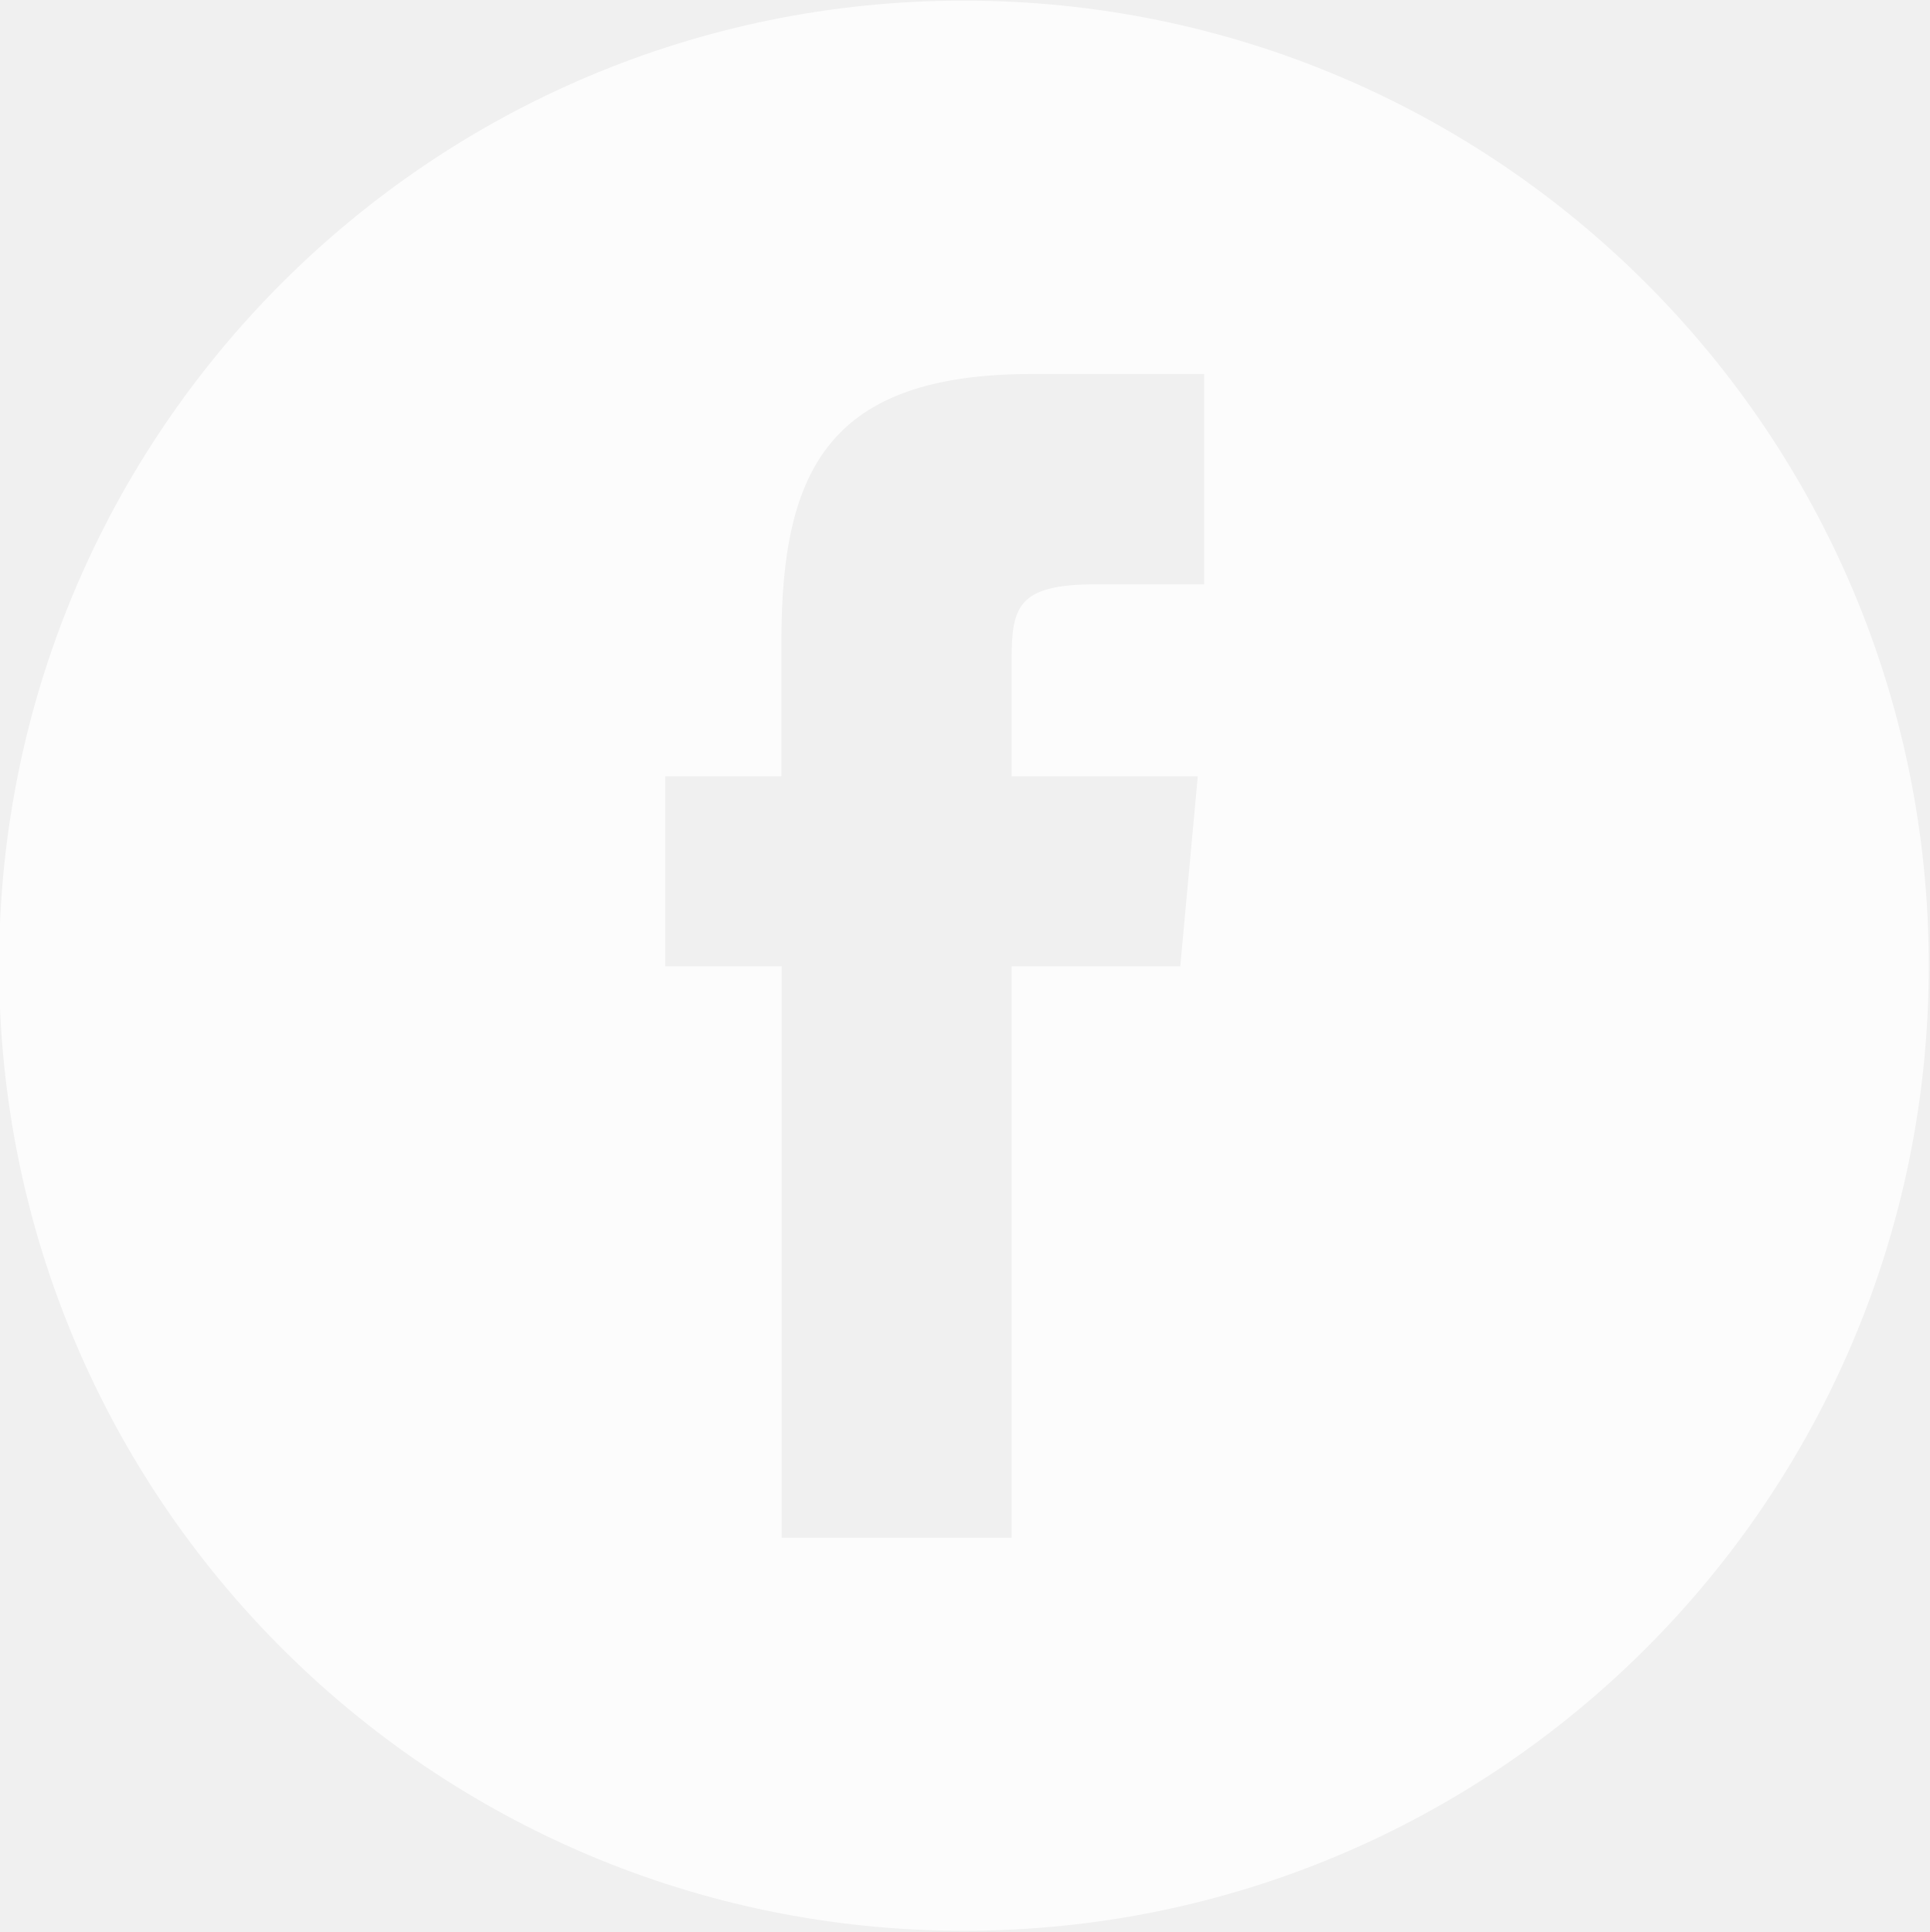
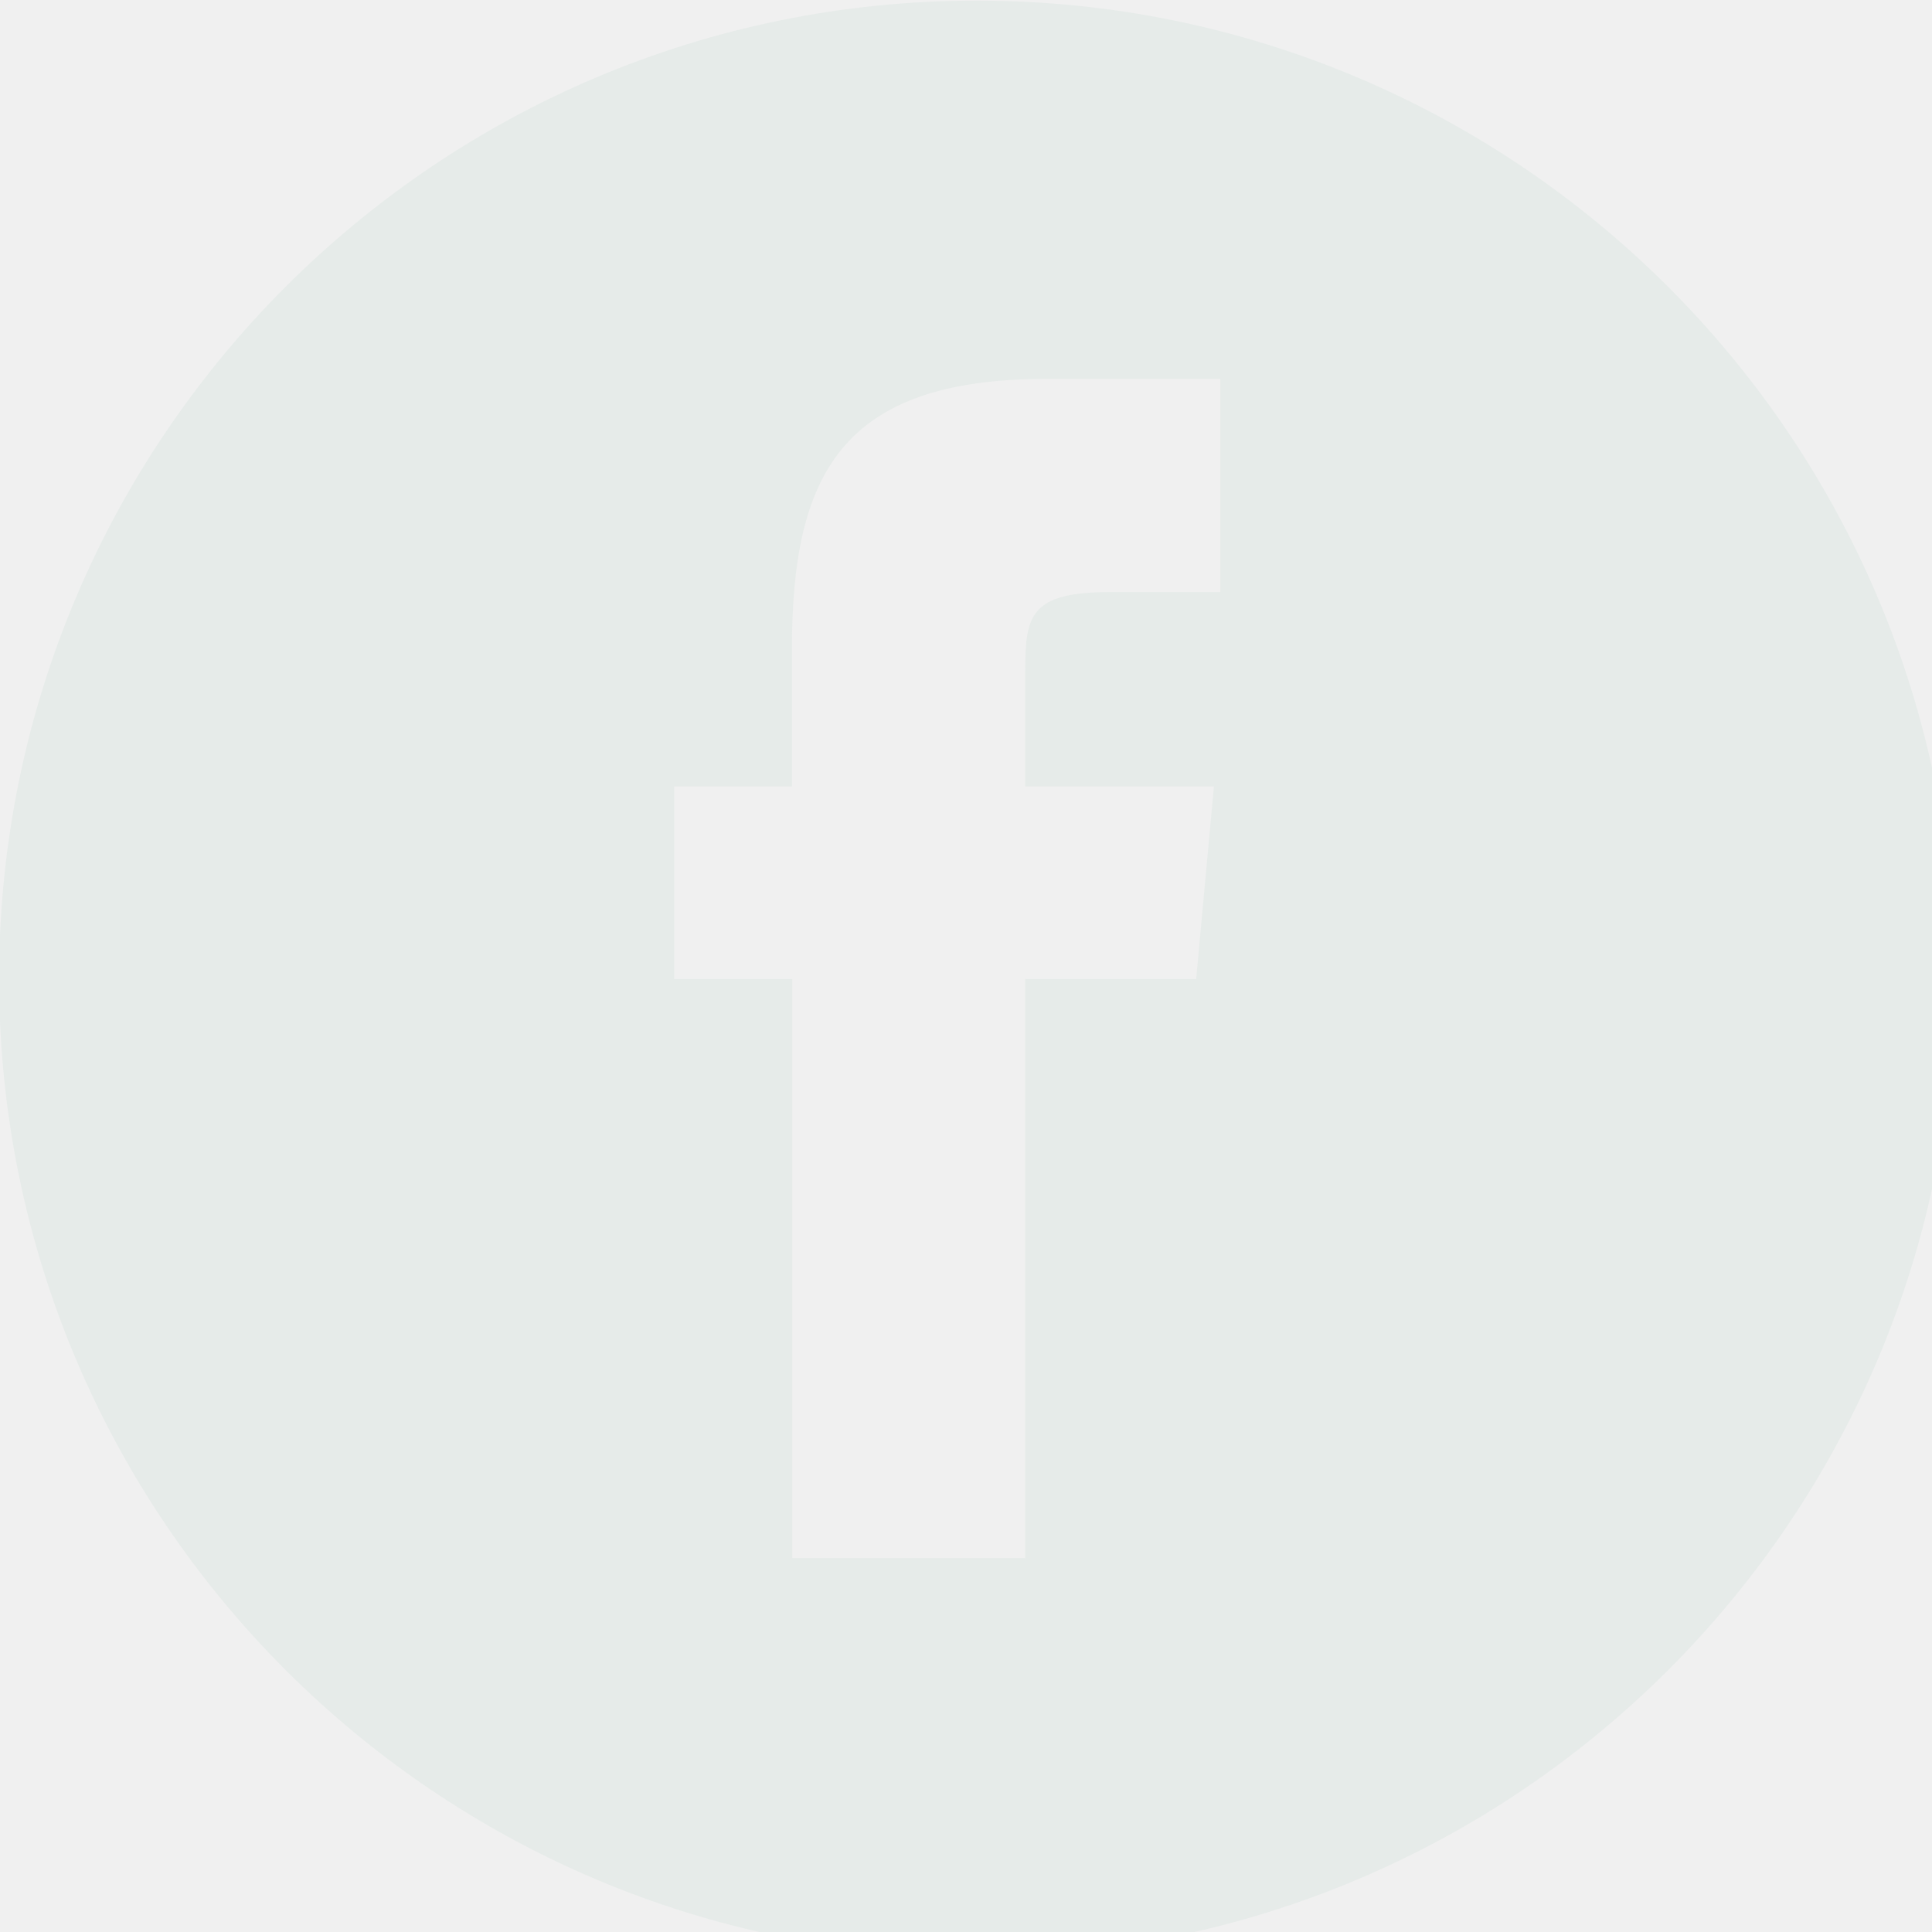
- <svg xmlns="http://www.w3.org/2000/svg" width="31.375" height="31.41" viewBox="0 0 31.375 31.41">
+ <svg xmlns="http://www.w3.org/2000/svg" width="31" height="31" viewBox="0 0 31 31">
  <defs>
    <style>
      .cls-1 {
-         fill: #fff;
+         fill: #e6ebe9;
        fill-rule: evenodd;
-         opacity: 0.8;
      }
    </style>
  </defs>
  <path id="ФБ" class="cls-1" d="M144.865,2352.23a15.69,15.69,0,1,1-15.692,15.69A15.687,15.687,0,0,1,144.865,2352.23Zm0.773,24.99v-9.29h2.743l0.285-3.09h-3.028l0-1.86c0-.89.085-1.26,1.367-1.26h1.764v-3.42h-2.792c-3.294,0-4.082,1.54-4.082,4.34v2.2h-1.889v3.09H141.9v9.29h3.738Z" transform="translate(-129.188 -2352.22)" />
</svg>
